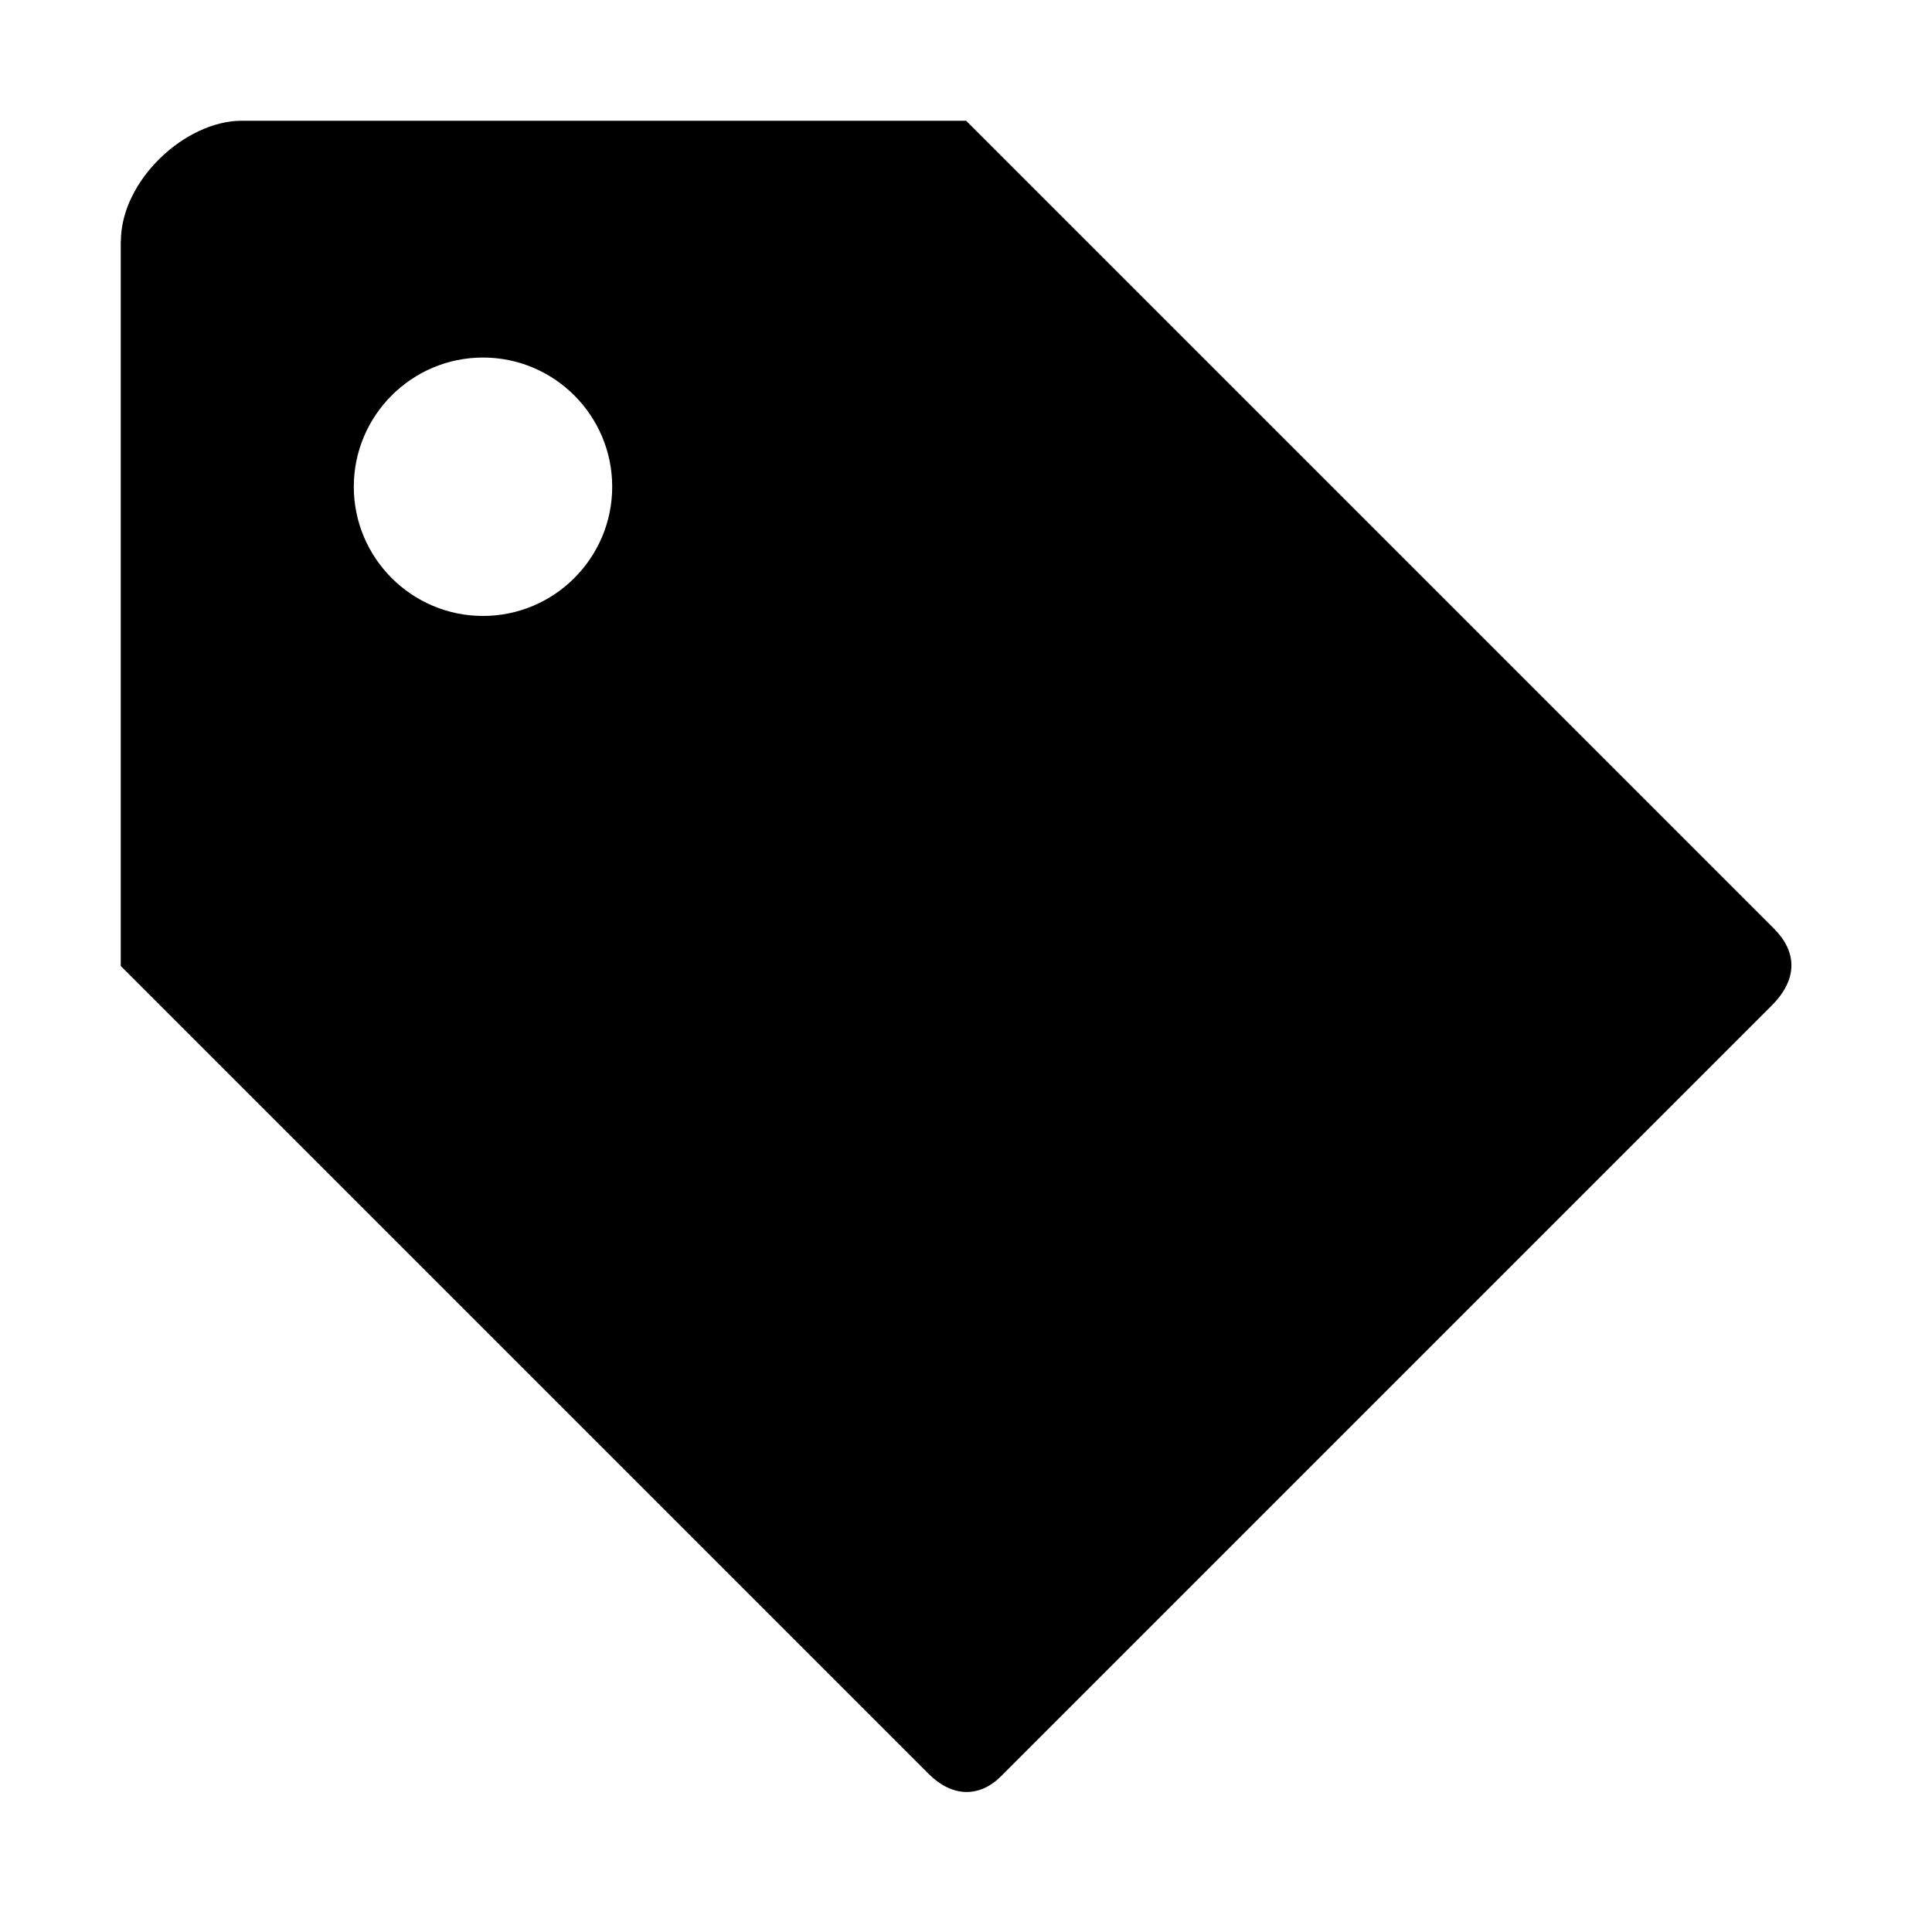
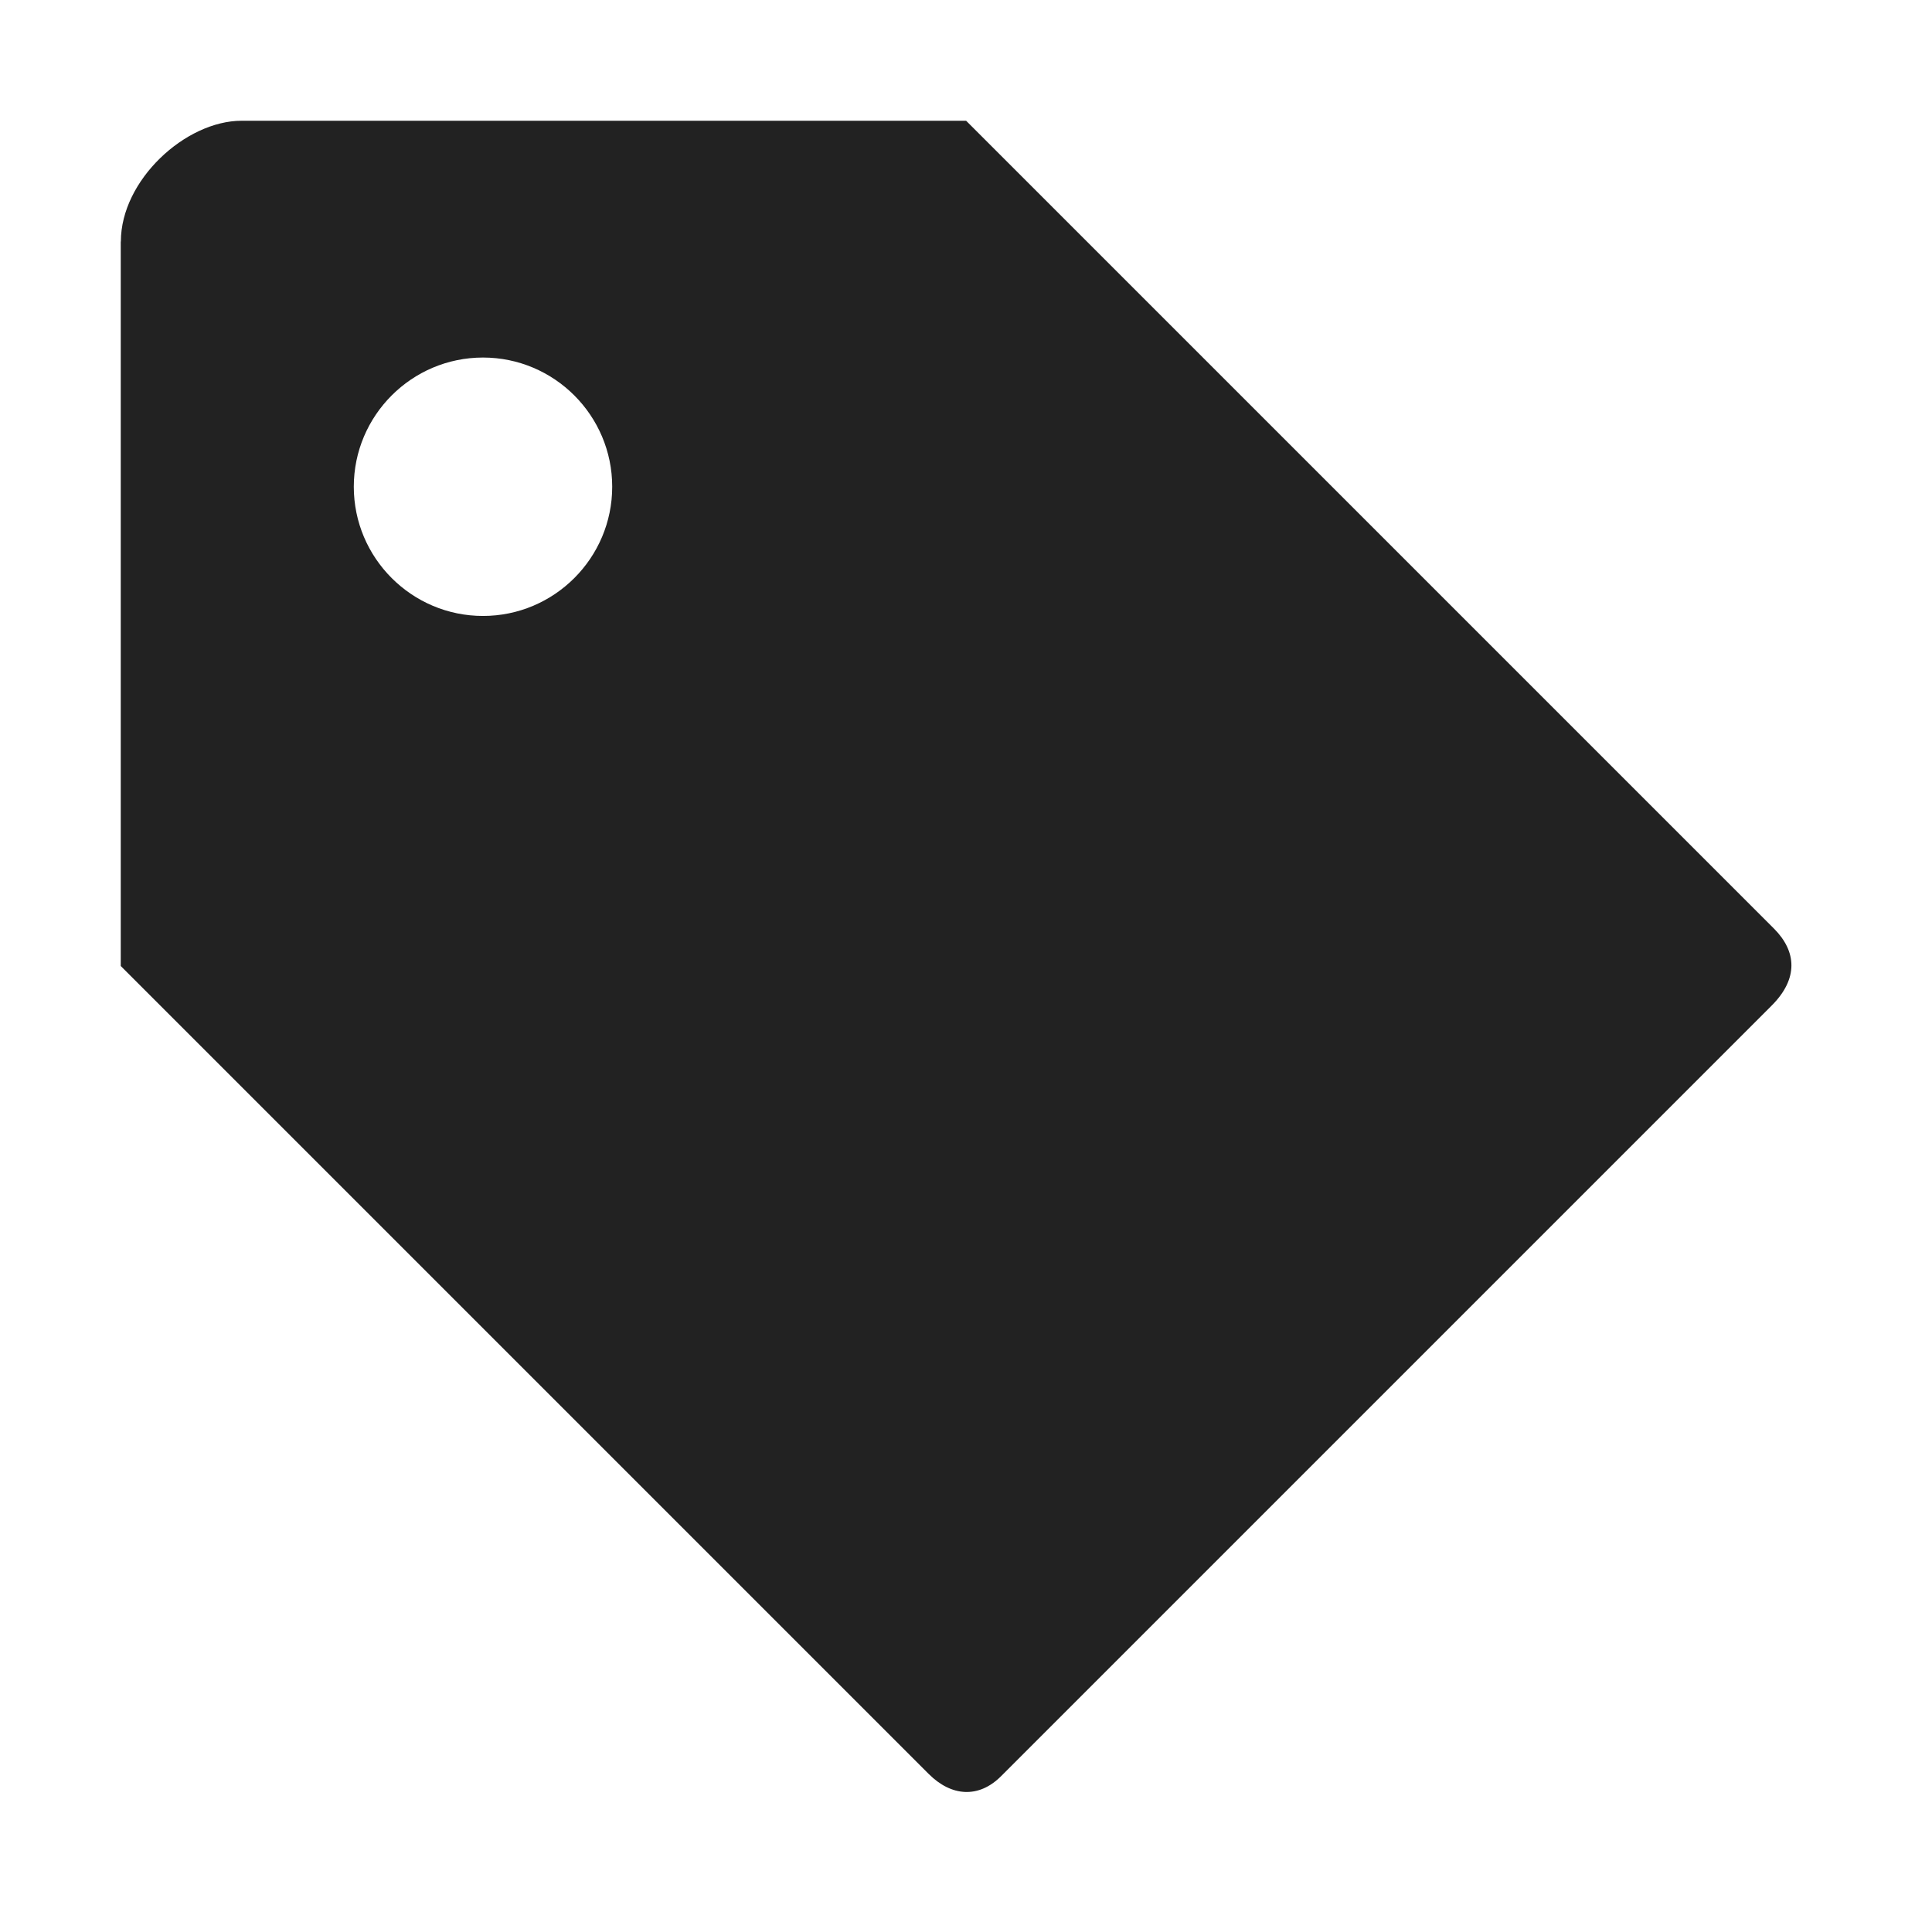
<svg xmlns="http://www.w3.org/2000/svg" height="16px" viewBox="0 0 16 16" width="16px">
-   <path d="m 1 2 v 6 l 6.691 6.691 c 0.188 0.188 0.414 0.203 0.598 0.02 l 6.383 -6.383 c 0.223 -0.223 0.207 -0.449 0.02 -0.637 l -6.691 -6.691 h -6 c -0.465 0 -1 0.492 -1 1 z m 3 0.961 c 0.59 0 1.07 0.48 1.07 1.07 s -0.48 1.07 -1.07 1.07 s -1.07 -0.48 -1.07 -1.07 s 0.48 -1.07 1.07 -1.07 z m 0 0" fill="currentColor" />
+   <path d="m 1 2 v 6 l 6.691 6.691 c 0.188 0.188 0.414 0.203 0.598 0.02 l 6.383 -6.383 c 0.223 -0.223 0.207 -0.449 0.02 -0.637 l -6.691 -6.691 h -6 c -0.465 0 -1 0.492 -1 1 z m 3 0.961 c 0.59 0 1.07 0.48 1.07 1.07 s -0.48 1.07 -1.07 1.07 s -1.07 -0.48 -1.07 -1.07 s 0.48 -1.07 1.07 -1.07 z m 0 0" fill="#222222" />
</svg>
